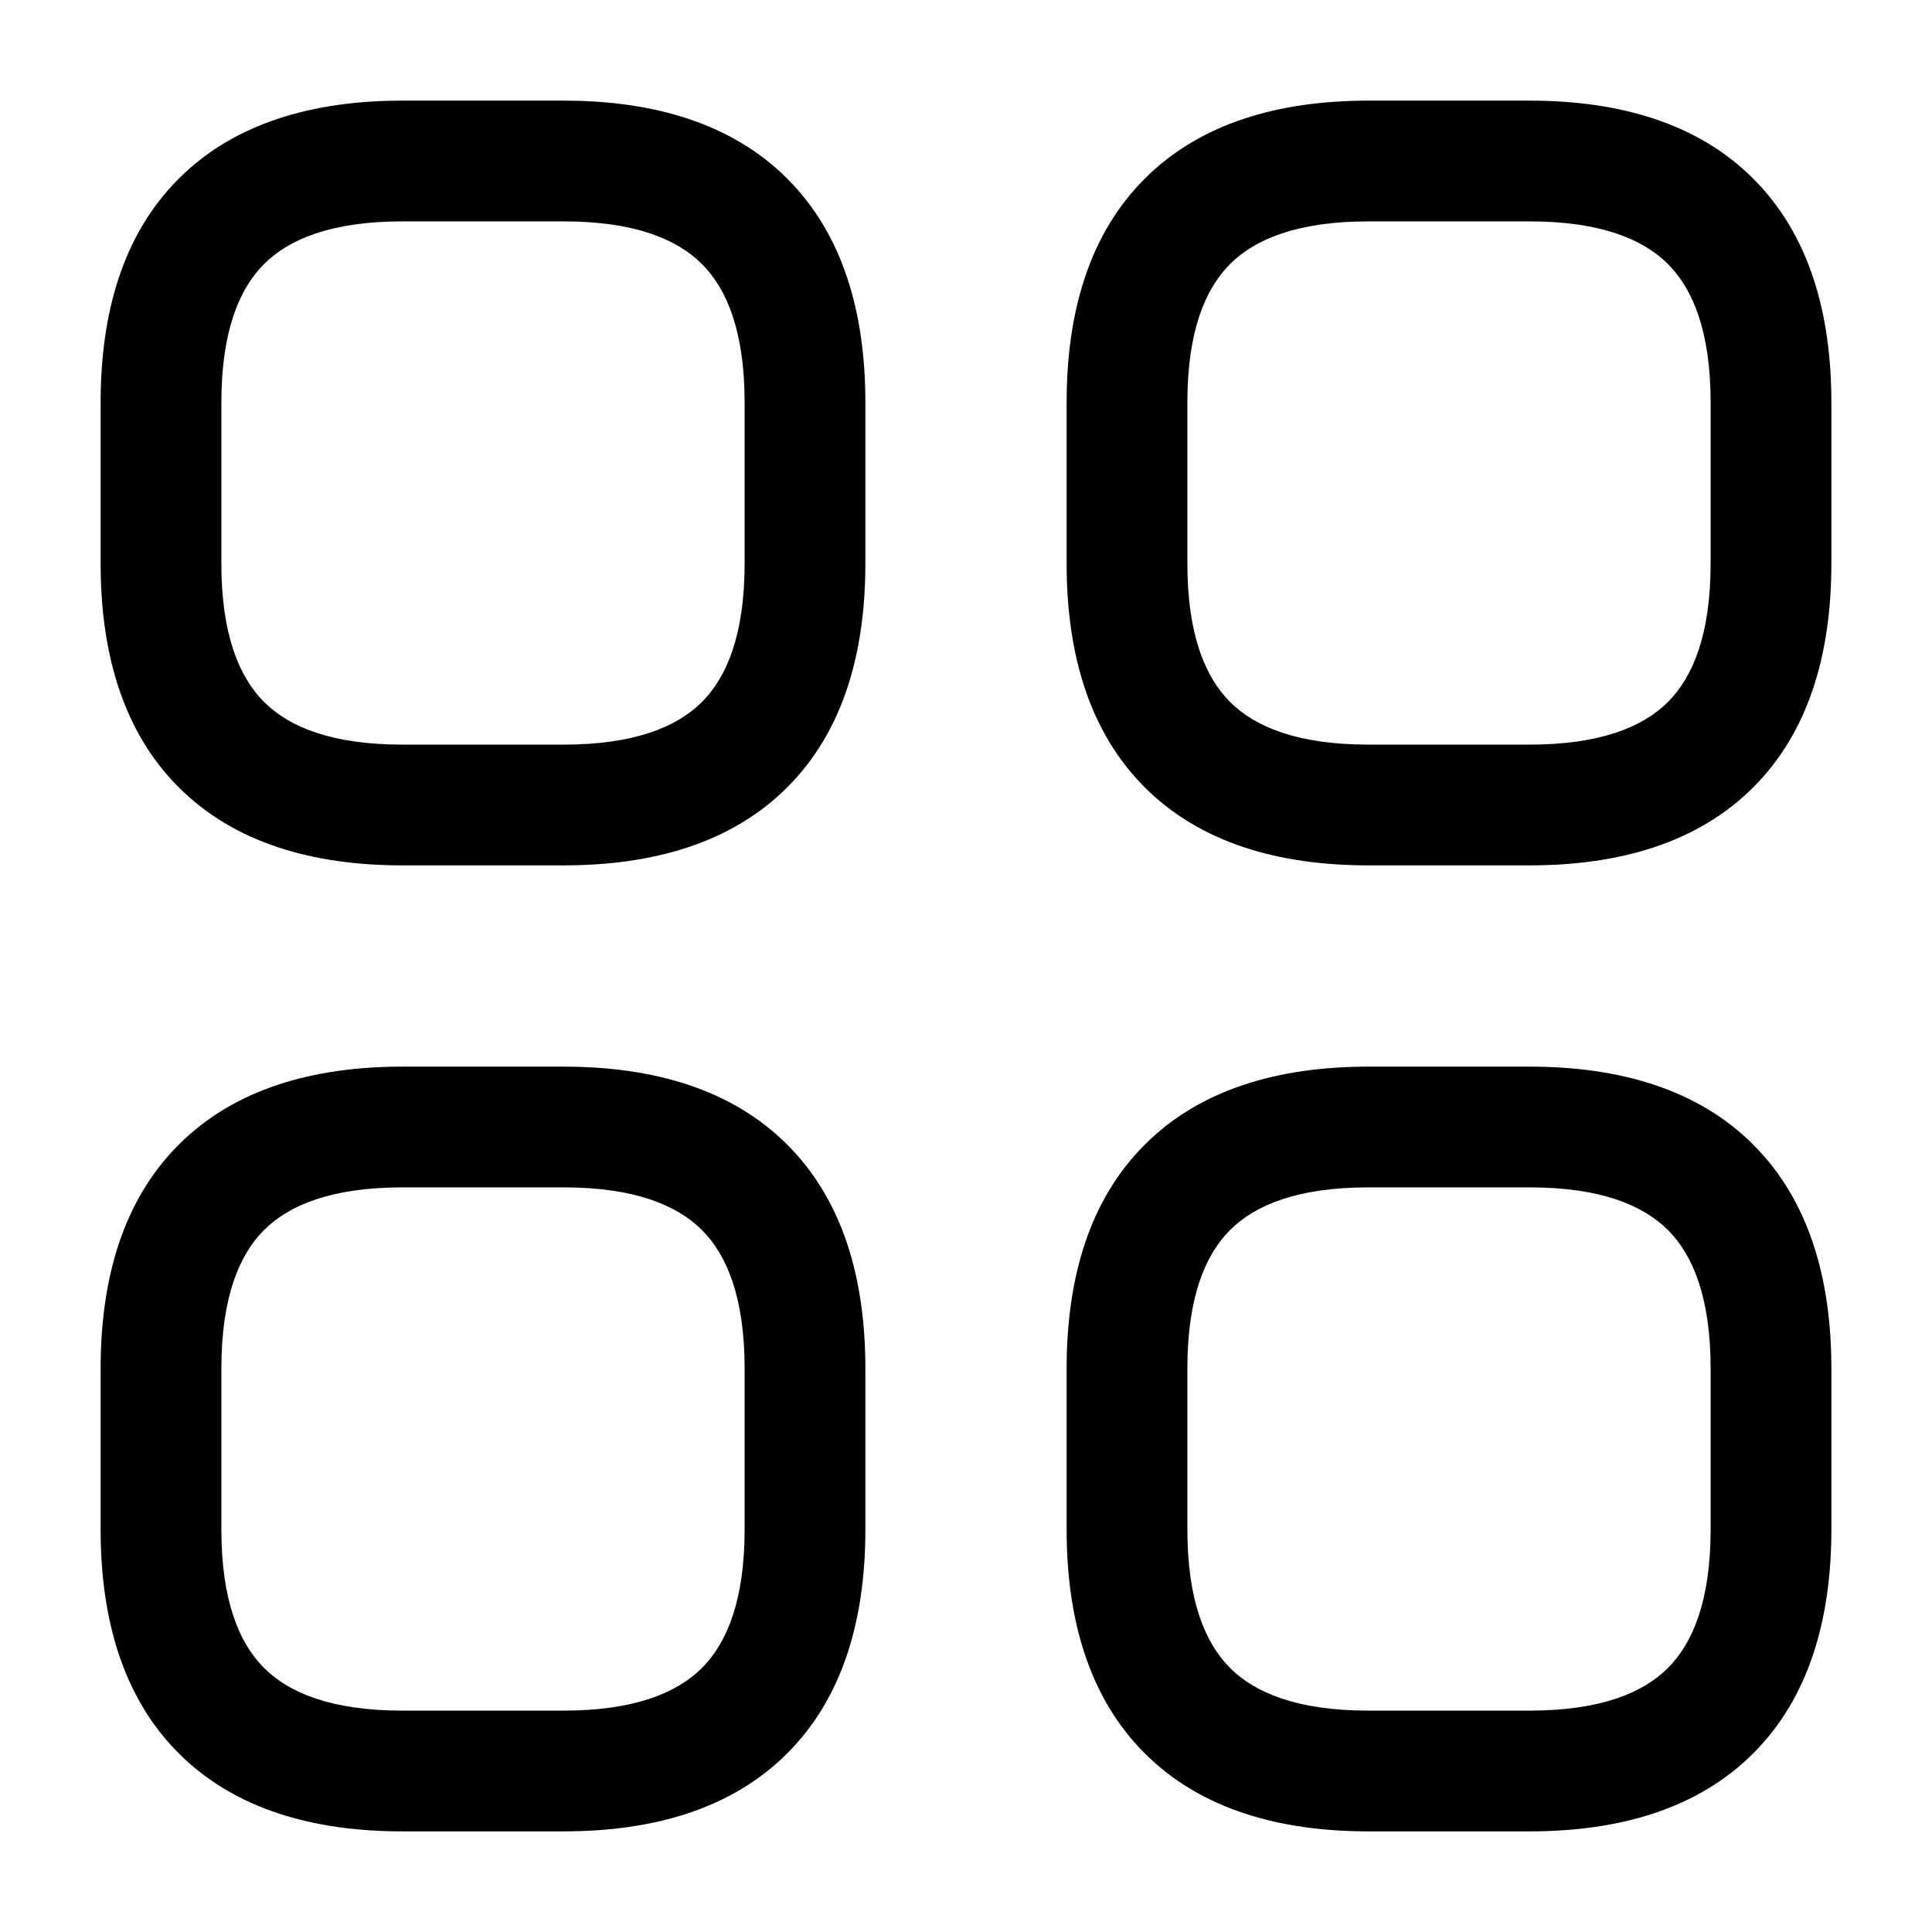
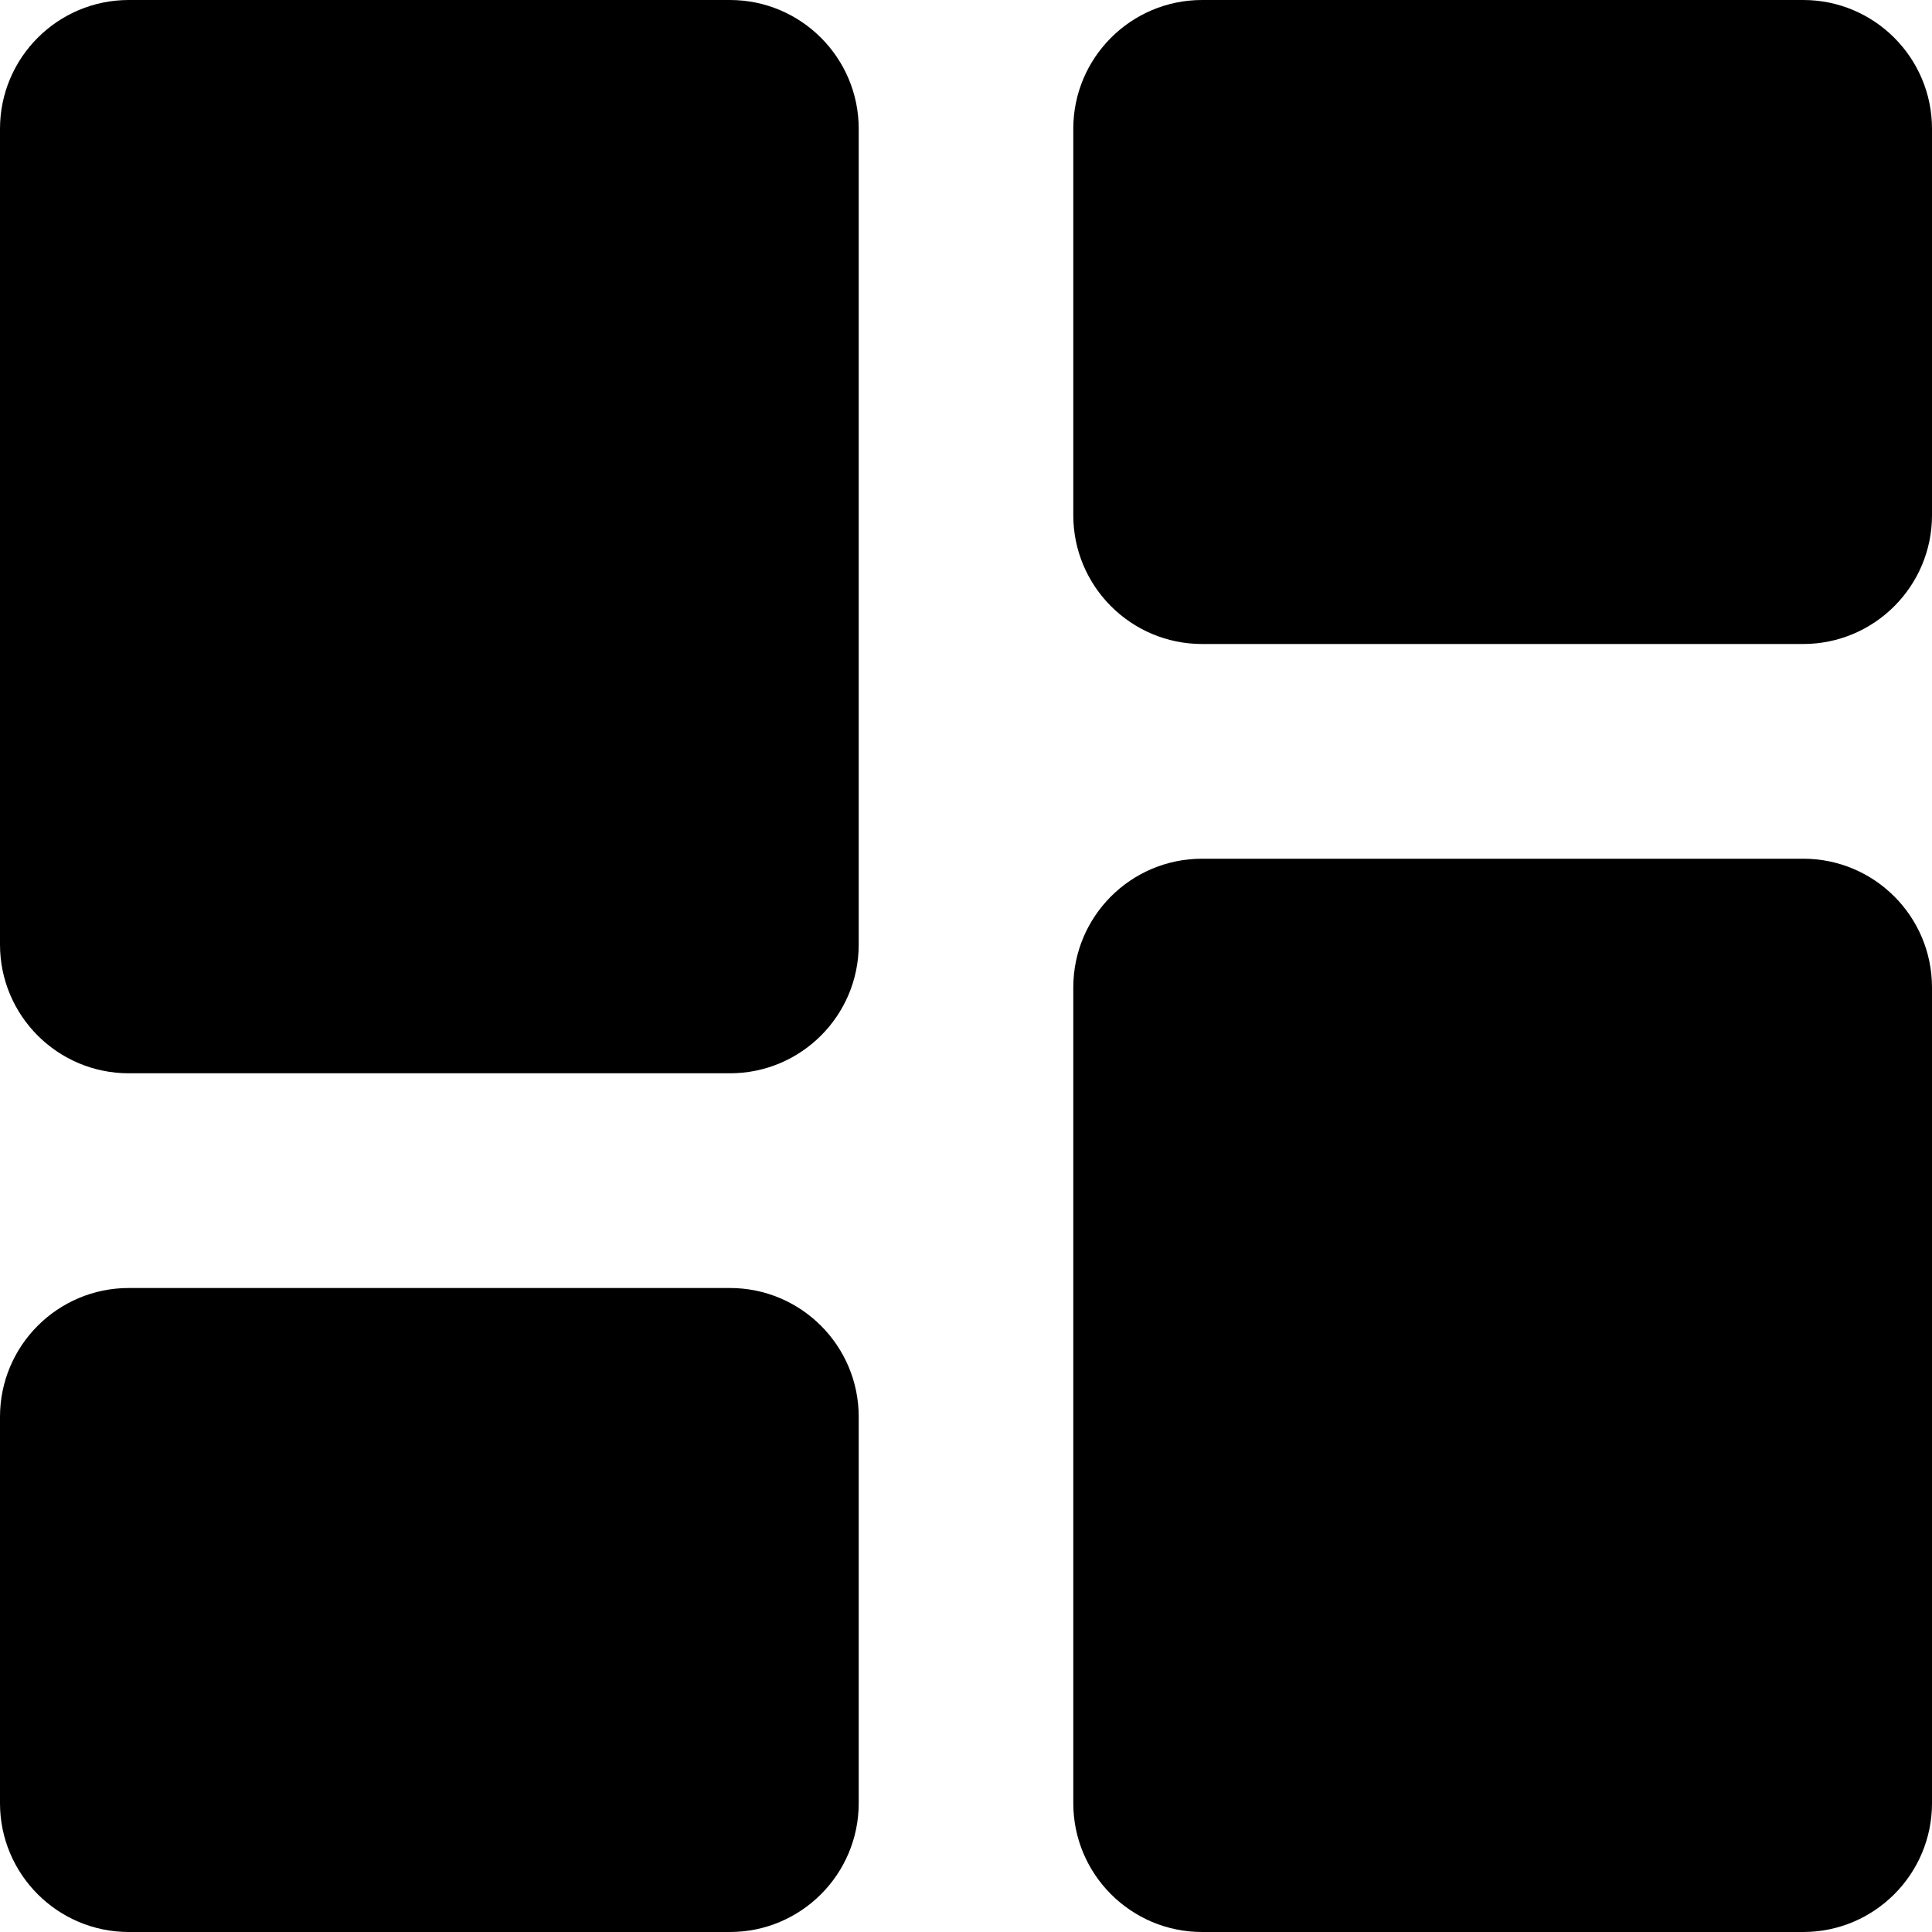
- <svg xmlns="http://www.w3.org/2000/svg" id="category" viewBox="0 0 24 24">
-   <path fill-rule="evenodd" clip-rule="evenodd" d="M5 1.25C3.884 1.25 2.91 1.529 2.22 2.22C1.529 2.91 1.25 3.884 1.25 5V7C1.25 8.116 1.529 9.09 2.22 9.78C2.91 10.471 3.884 10.75 5 10.75H7C8.116 10.75 9.09 10.471 9.78 9.78C10.471 9.09 10.75 8.116 10.75 7V5C10.75 3.884 10.471 2.91 9.78 2.22C9.09 1.529 8.116 1.25 7 1.25H5ZM2.75 5C2.75 4.116 2.971 3.59 3.28 3.28C3.59 2.971 4.116 2.75 5 2.75H7C7.884 2.75 8.41 2.971 8.72 3.28C9.029 3.59 9.25 4.116 9.25 5V7C9.25 7.884 9.029 8.41 8.72 8.72C8.41 9.029 7.884 9.25 7 9.25H5C4.116 9.25 3.59 9.029 3.28 8.72C2.971 8.41 2.75 7.884 2.75 7V5Z" />
-   <path fill-rule="evenodd" clip-rule="evenodd" d="M17 1.25C15.884 1.25 14.91 1.529 14.22 2.22C13.529 2.91 13.25 3.884 13.25 5V7C13.25 8.116 13.529 9.09 14.22 9.78C14.91 10.471 15.884 10.75 17 10.75H19C20.116 10.75 21.09 10.471 21.78 9.78C22.471 9.09 22.75 8.116 22.75 7V5C22.75 3.884 22.471 2.91 21.78 2.22C21.09 1.529 20.116 1.25 19 1.25H17ZM14.75 5C14.75 4.116 14.971 3.59 15.28 3.28C15.59 2.971 16.116 2.75 17 2.75H19C19.884 2.75 20.41 2.971 20.72 3.28C21.029 3.59 21.25 4.116 21.25 5V7C21.25 7.884 21.029 8.41 20.72 8.72C20.41 9.029 19.884 9.25 19 9.25H17C16.116 9.25 15.59 9.029 15.28 8.72C14.971 8.41 14.75 7.884 14.75 7V5Z" />
-   <path fill-rule="evenodd" clip-rule="evenodd" d="M14.22 14.22C14.91 13.529 15.884 13.25 17 13.25H19C20.116 13.25 21.09 13.529 21.78 14.22C22.471 14.91 22.75 15.884 22.75 17V19C22.75 20.116 22.471 21.09 21.78 21.78C21.09 22.471 20.116 22.75 19 22.75H17C15.884 22.75 14.91 22.471 14.22 21.78C13.529 21.09 13.25 20.116 13.25 19V17C13.25 15.884 13.529 14.91 14.22 14.22ZM15.28 15.28C14.971 15.59 14.75 16.116 14.75 17V19C14.75 19.884 14.971 20.41 15.28 20.72C15.59 21.029 16.116 21.25 17 21.25H19C19.884 21.25 20.41 21.029 20.72 20.72C21.029 20.41 21.25 19.884 21.25 19V17C21.25 16.116 21.029 15.59 20.72 15.28C20.41 14.971 19.884 14.75 19 14.75H17C16.116 14.75 15.59 14.971 15.28 15.28Z" />
-   <path fill-rule="evenodd" clip-rule="evenodd" d="M5 13.25C3.884 13.25 2.91 13.529 2.22 14.22C1.529 14.91 1.25 15.884 1.25 17V19C1.25 20.116 1.529 21.09 2.22 21.78C2.91 22.471 3.884 22.75 5 22.75H7C8.116 22.75 9.09 22.471 9.78 21.78C10.471 21.09 10.75 20.116 10.75 19V17C10.75 15.884 10.471 14.91 9.78 14.22C9.09 13.529 8.116 13.25 7 13.25H5ZM2.75 17C2.75 16.116 2.971 15.59 3.28 15.28C3.59 14.971 4.116 14.75 5 14.75H7C7.884 14.75 8.41 14.971 8.72 15.28C9.029 15.59 9.25 16.116 9.25 17V19C9.25 19.884 9.029 20.41 8.72 20.72C8.41 21.029 7.884 21.25 7 21.25H5C4.116 21.25 3.59 21.029 3.28 20.72C2.971 20.41 2.75 19.884 2.75 19V17Z" />
+ <svg xmlns="http://www.w3.org/2000/svg" id="category" viewBox="0 0 15 15">
+   <path d="M0 7.333C0 7.886 0.448 8.333 1 8.333H5.667C6.219 8.333 6.667 7.886 6.667 7.333V1C6.667 0.448 6.219 0 5.667 0H1C0.448 0 0 0.448 0 1V7.333ZM0 14C0 14.552 0.448 15 1 15H5.667C6.219 15 6.667 14.552 6.667 14V11C6.667 10.448 6.219 10 5.667 10H1C0.448 10 0 10.448 0 11V14ZM8.333 14C8.333 14.552 8.781 15 9.333 15H14C14.552 15 15 14.552 15 14V7.667C15 7.114 14.552 6.667 14 6.667H9.333C8.781 6.667 8.333 7.114 8.333 7.667V14ZM9.333 0C8.781 0 8.333 0.448 8.333 1V4C8.333 4.552 8.781 5 9.333 5H14C14.552 5 15 4.552 15 4V1C15 0.448 14.552 0 14 0H9.333Z" />
</svg>
